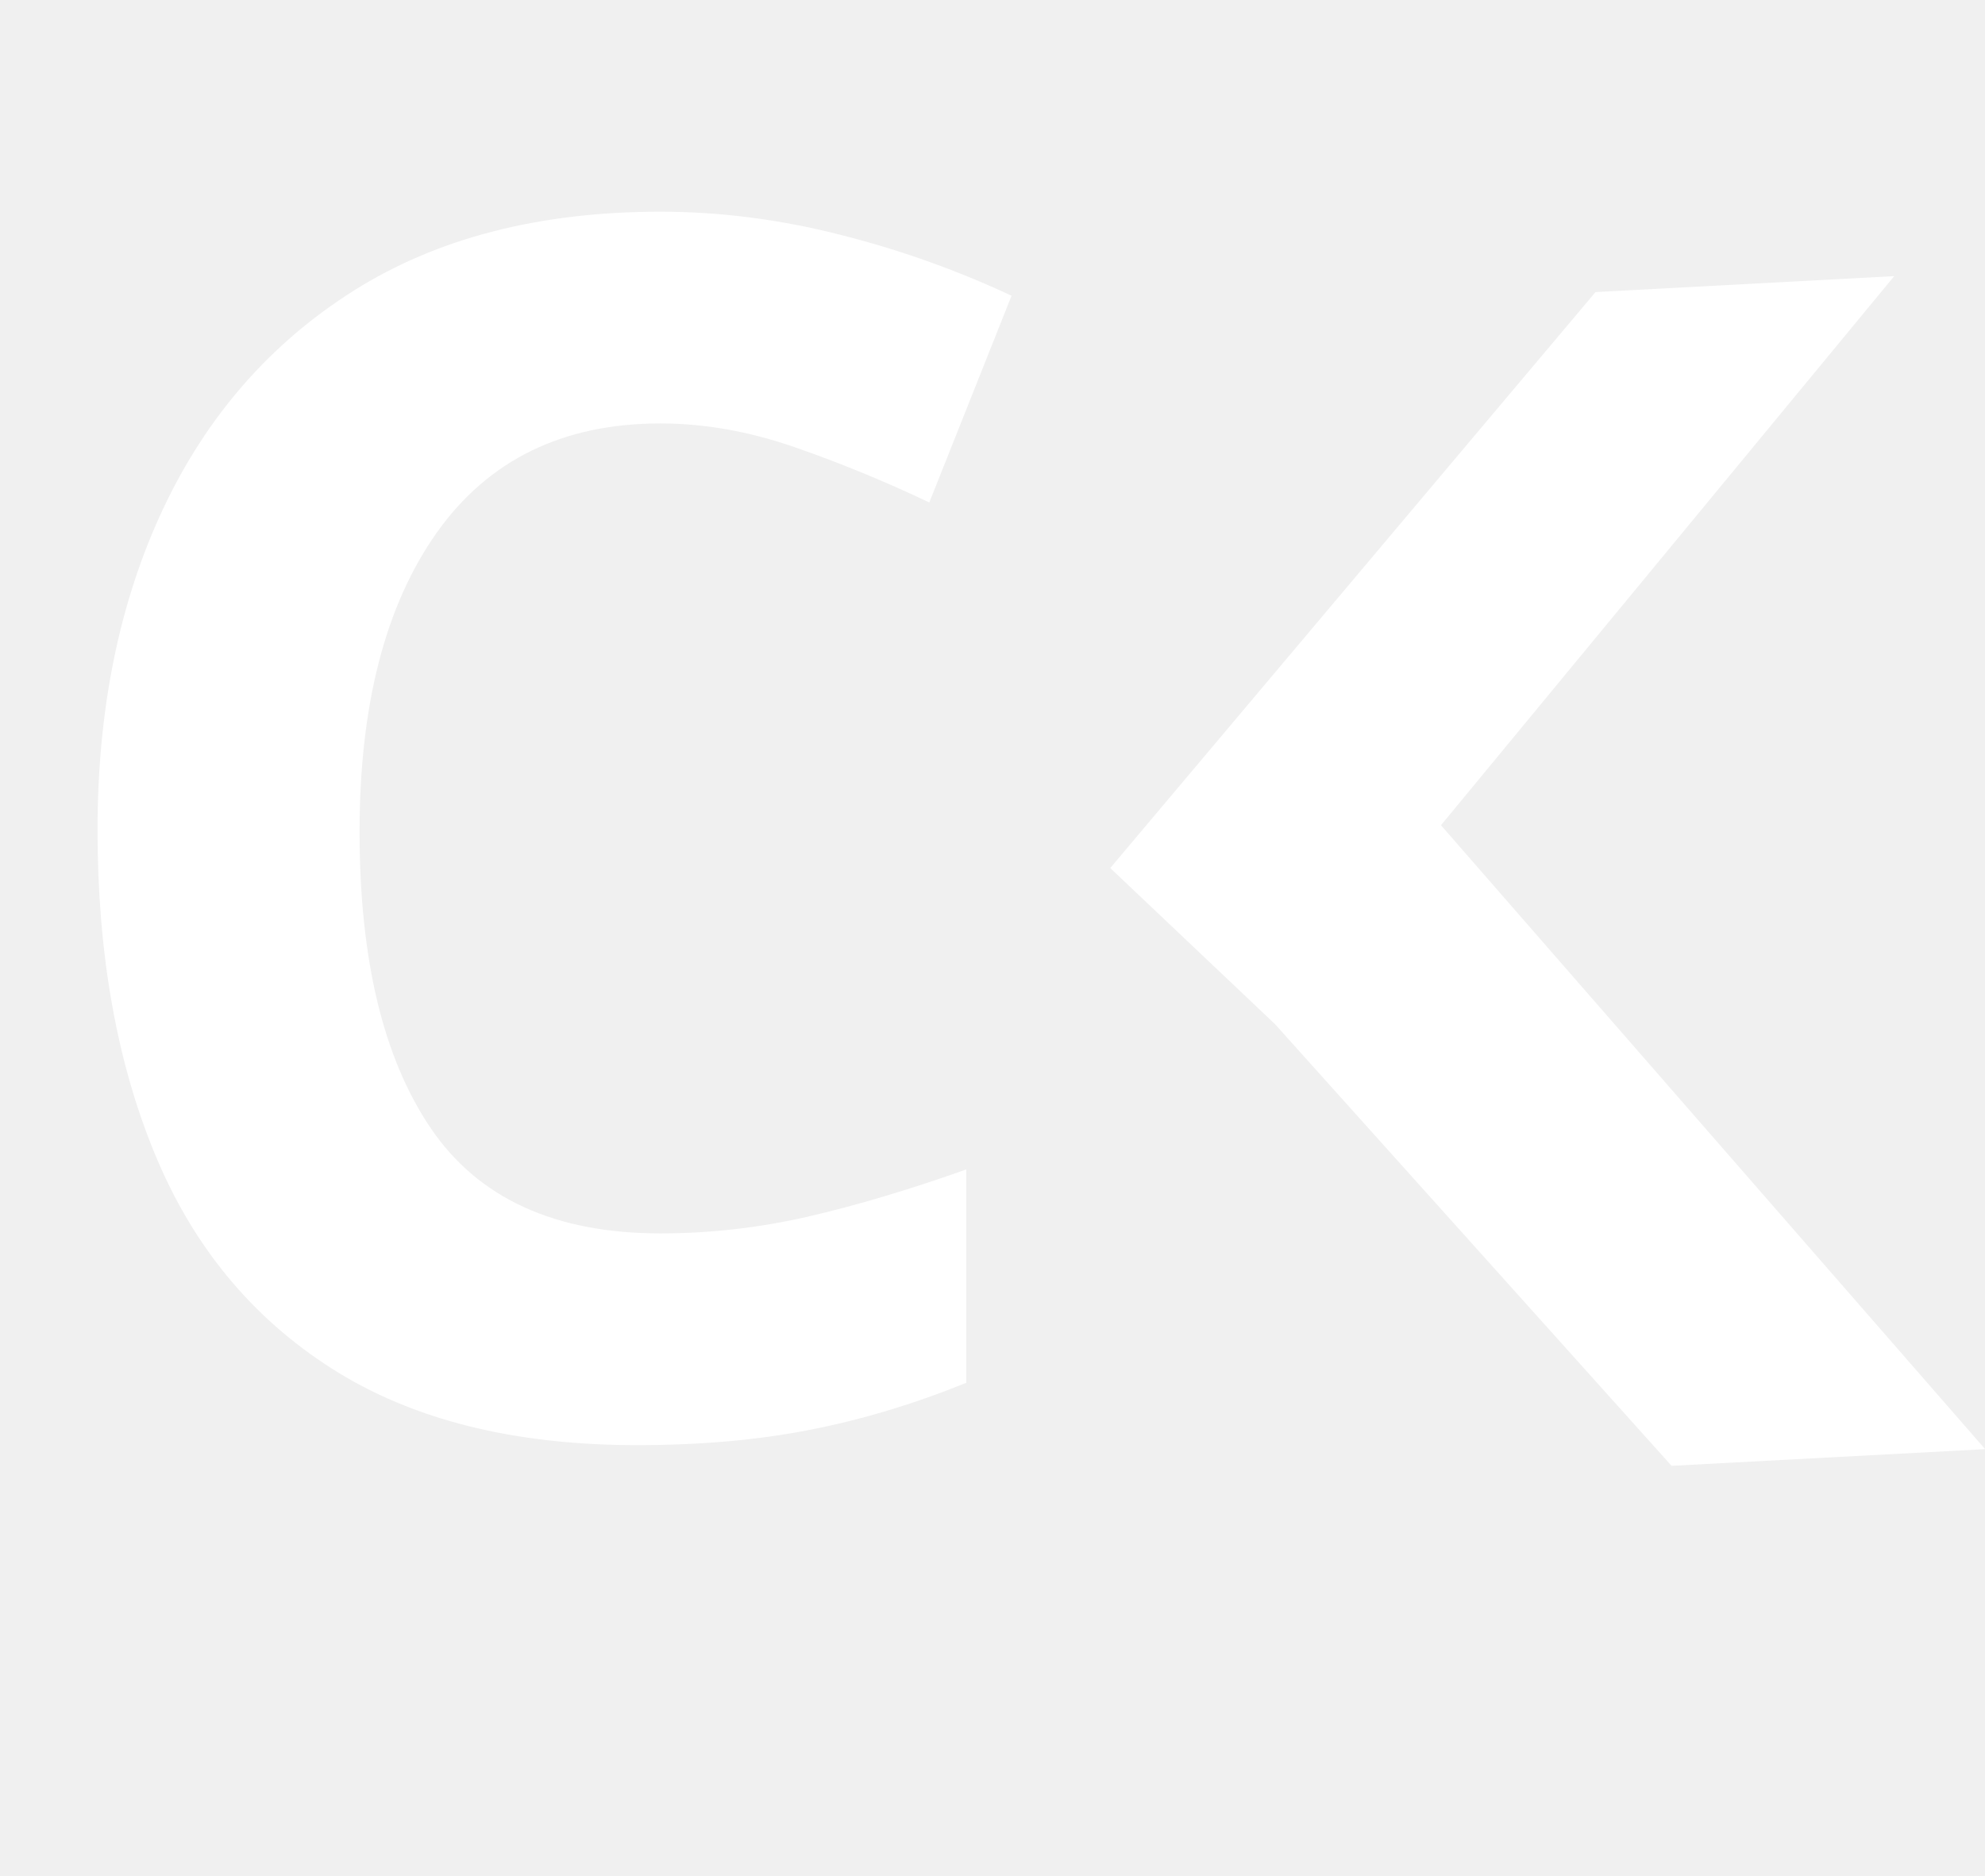
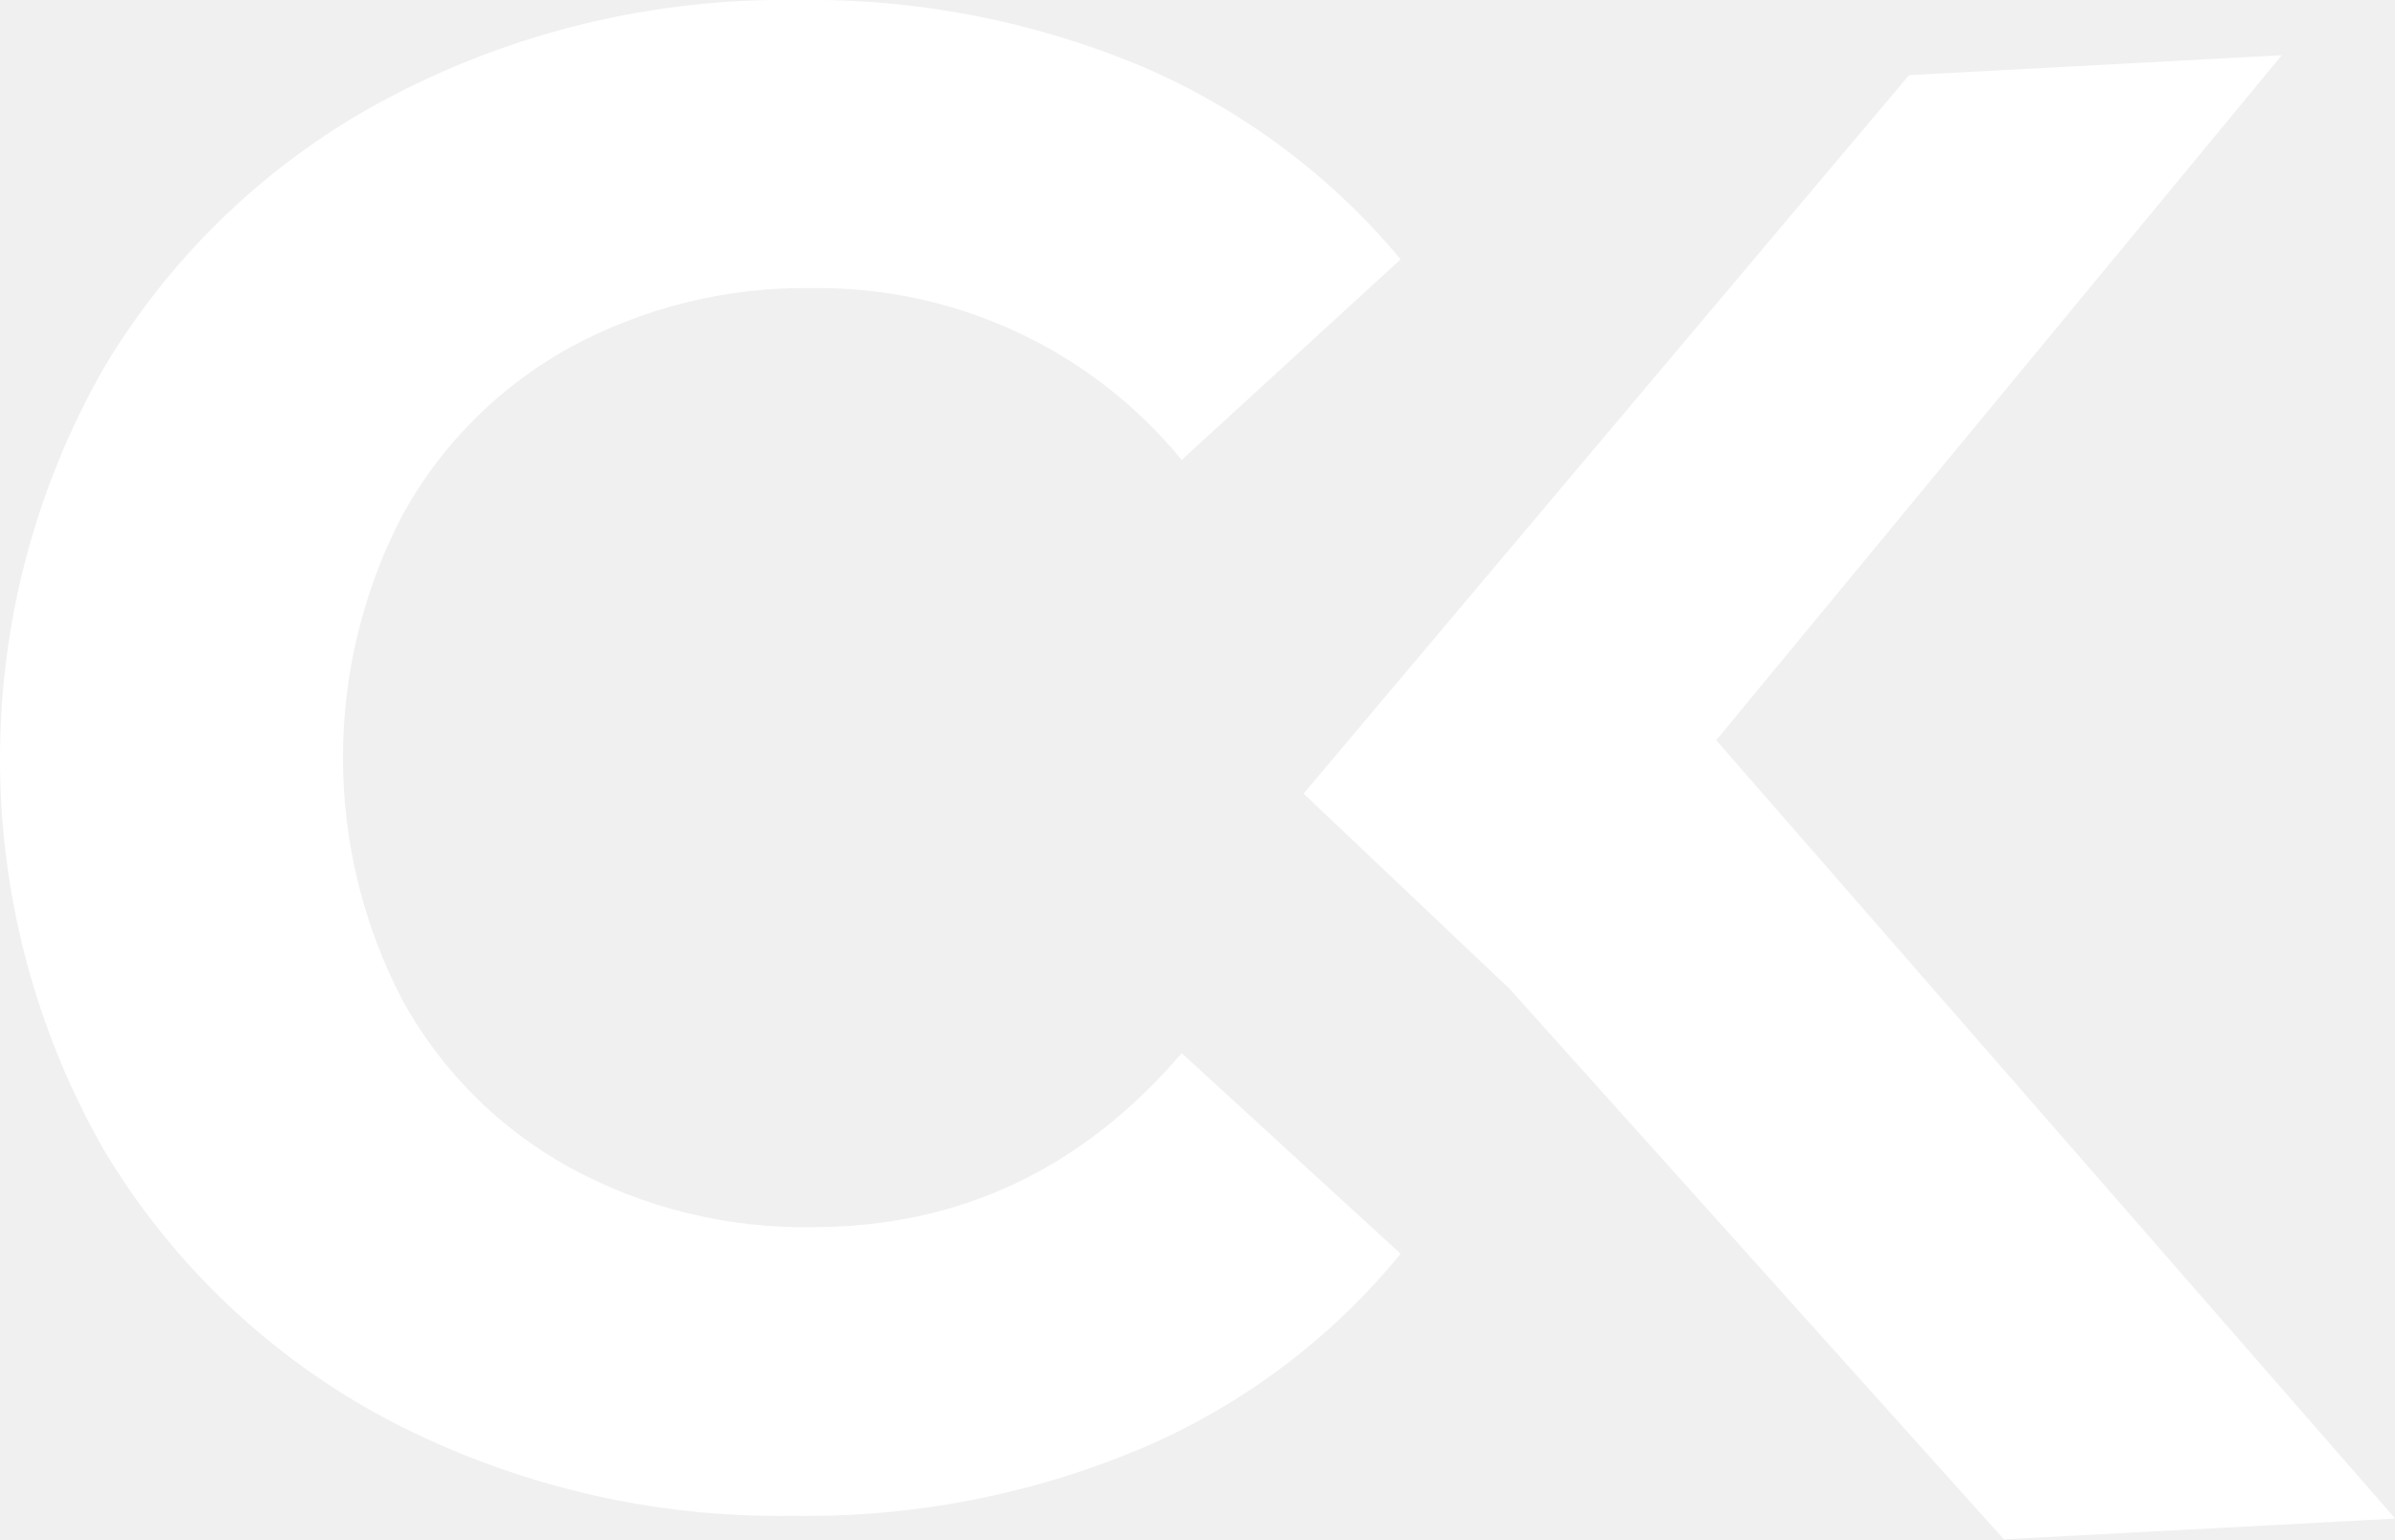
- <svg xmlns="http://www.w3.org/2000/svg" id="Layer_1" data-name="Layer 1" viewBox="0 0 135.77 128.28">
+ <svg xmlns="http://www.w3.org/2000/svg" id="Layer_1" data-name="Layer 1" viewBox="0 0 131.29 84.41">
  <defs>
-     <style>.cls-1{font-size:114.94px;font-family:Montserrat-Bold, Montserrat;font-weight:700;}.cls-1,.cls-2{fill:#fff;}</style>
+     <style>.cls-1{fill:#fff;}</style>
  </defs>
-   <text class="cls-1" transform="translate(0 97.7)">C</text>
-   <path class="cls-2" d="M705.55,347.56l-11.27-10.68,33.19-39.4,20.43-1.09-31,37.56,37.22,42.68-21.45,1.14Z" transform="translate(-618.34 -277.5)" />
+   <path class="cls-1" d="M644.14,371.24a39.92,39.92,0,0,1-15.63-14.83,43.22,43.22,0,0,1,0-42.87,39.78,39.78,0,0,1,15.63-14.83,46.5,46.5,0,0,1,22.36-5.35A47,47,0,0,1,685.41,297a37.83,37.83,0,0,1,14.19,10.58l-12,11a25.72,25.72,0,0,0-20.23-9.42,26.93,26.93,0,0,0-13.34,3.27,23.33,23.33,0,0,0-9.13,9.14,28.75,28.75,0,0,0,0,26.67,23.3,23.3,0,0,0,9.13,9.13,26.83,26.83,0,0,0,13.34,3.28q12.06,0,20.23-9.54l12,11a37.17,37.17,0,0,1-14.25,10.69,47.2,47.2,0,0,1-19,3.68A46.25,46.25,0,0,1,644.14,371.24Z" transform="translate(-622.82 -293.36)" />
+   <path class="cls-1" d="M705.55,347.56l-11.27-10.68,33.19-39.4,20.43-1.09-31,37.56,37.22,42.68-21.45,1.14Z" transform="translate(-622.82 -293.36)" />
</svg>
